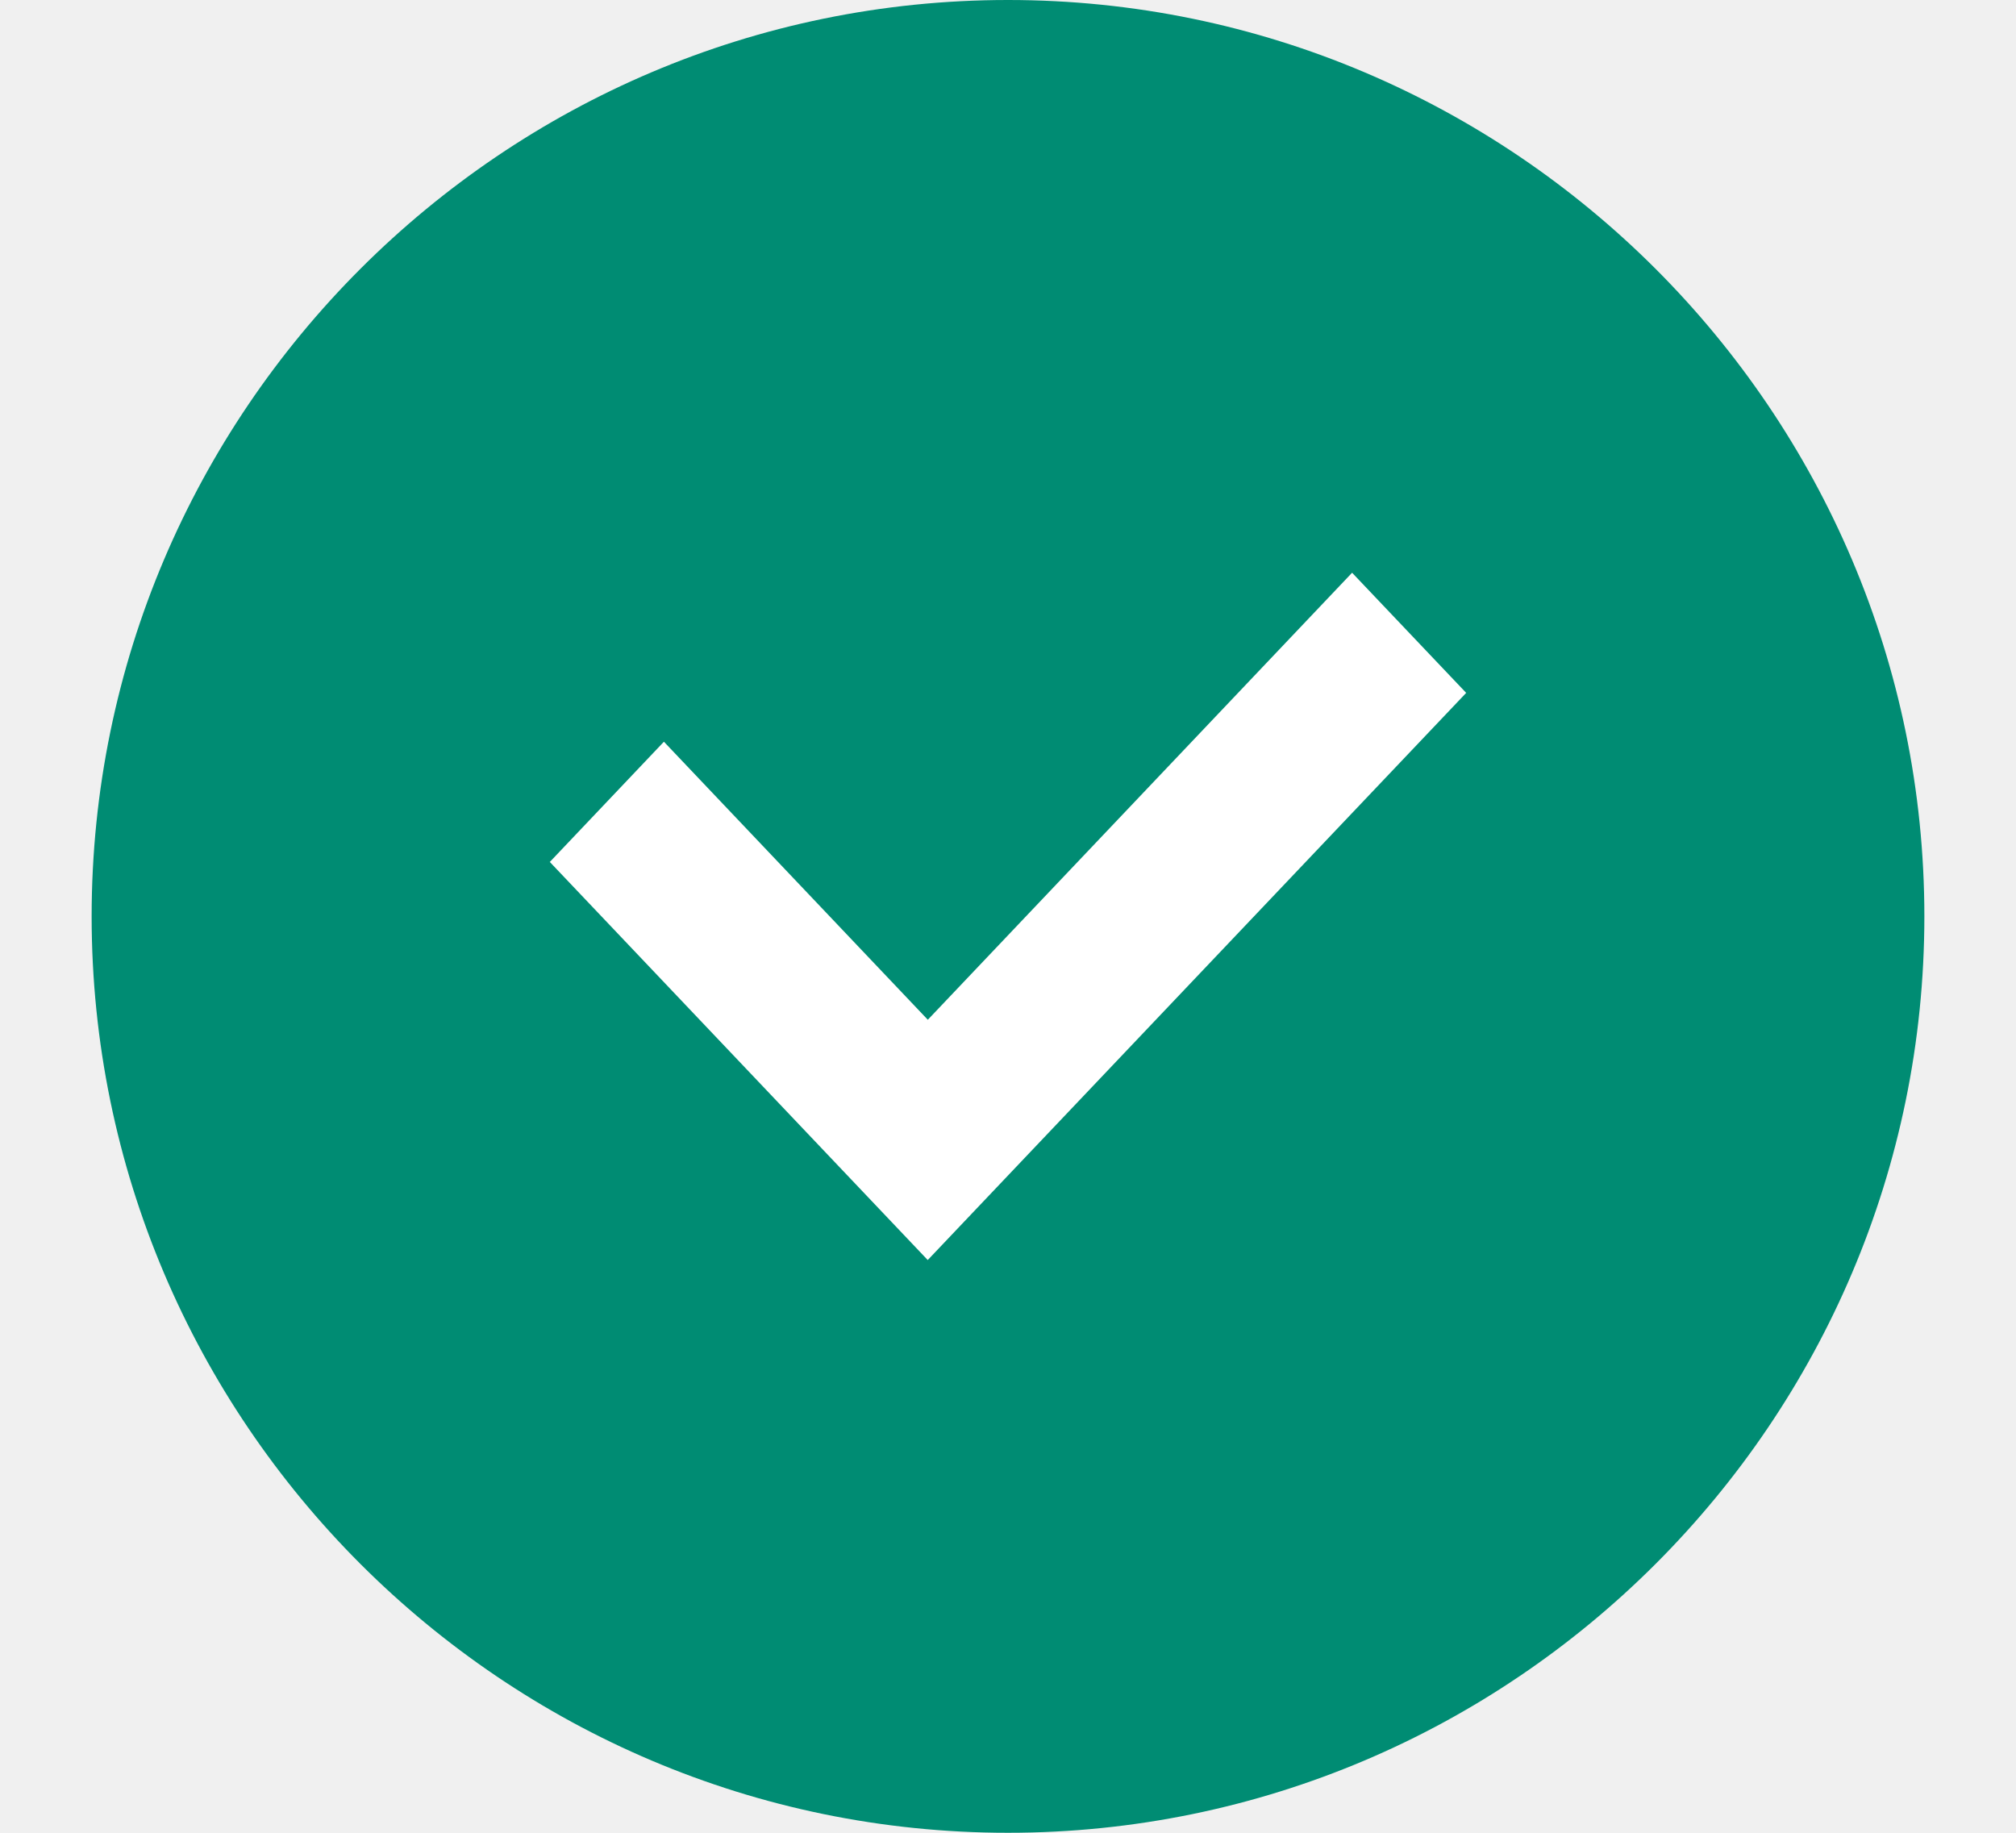
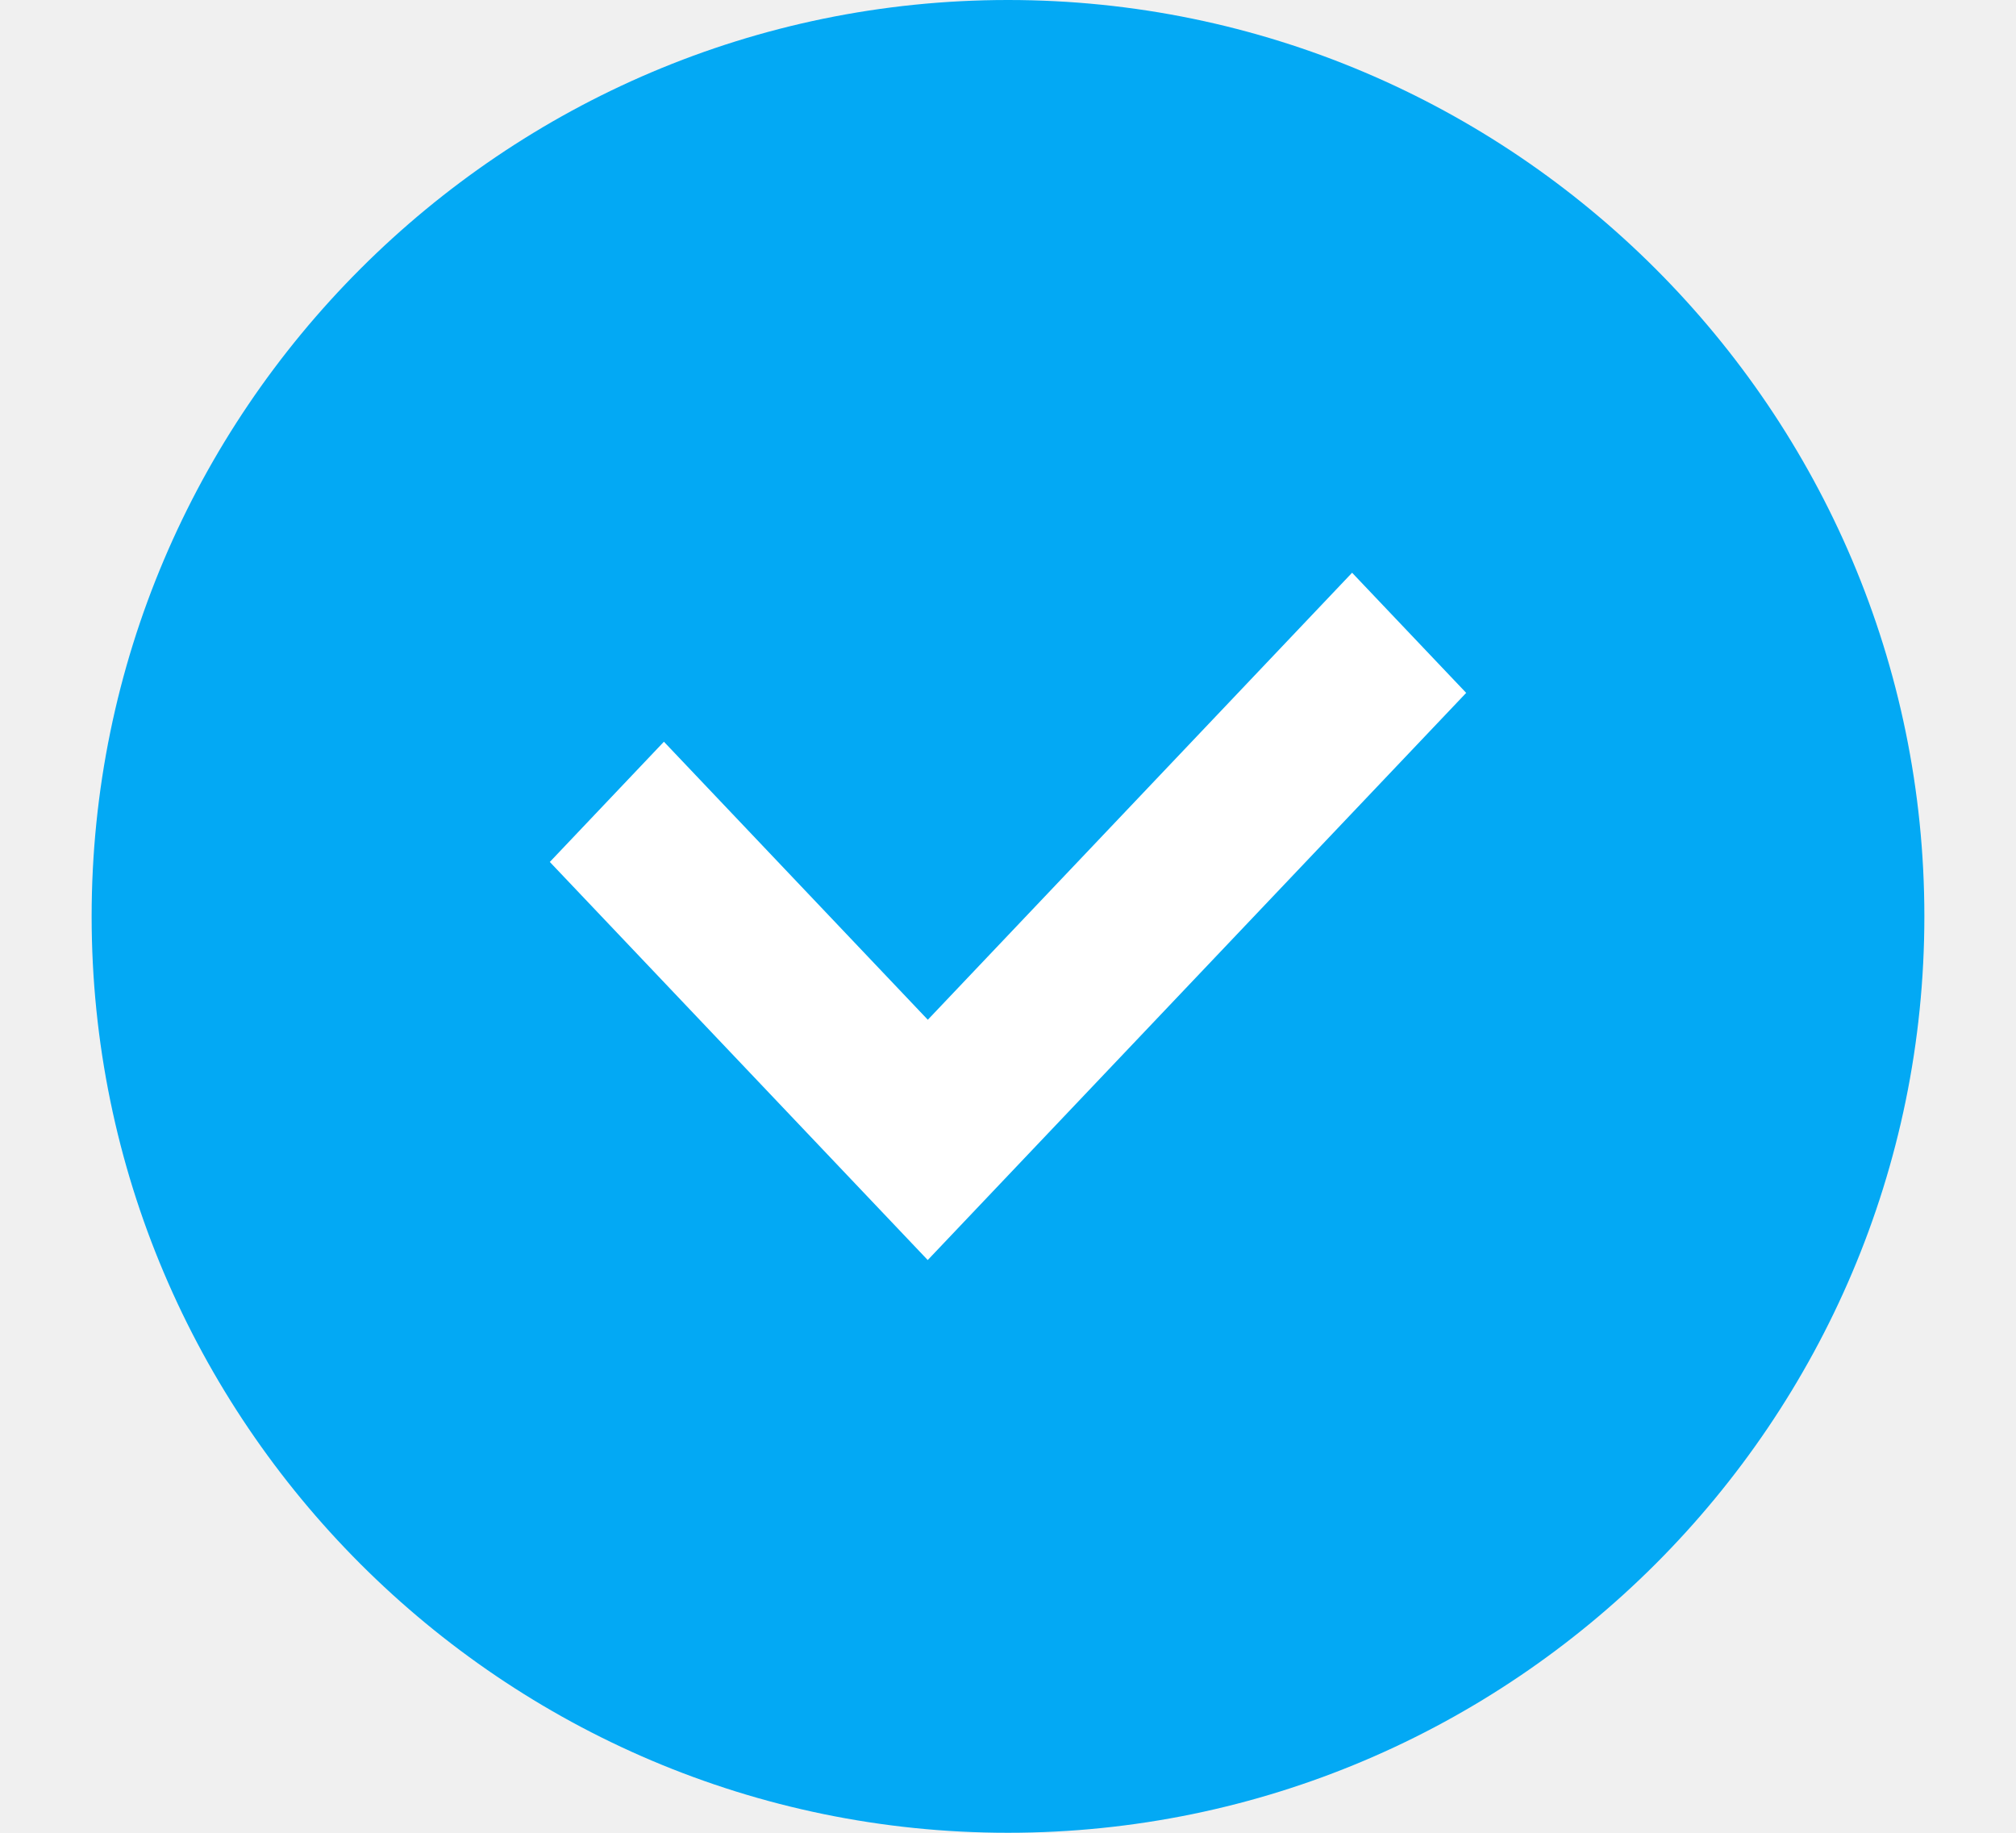
<svg xmlns="http://www.w3.org/2000/svg" width="22" height="20" viewBox="0 0 22 20">
  <g fill="none" fill-rule="evenodd">
-     <path fill="#008C73" d="M11 0C5.489 0 1 4.489 1 10s4.489 10 10 10 10-4.489 10-10S16.511 0 11 0z" />
+     <path fill="#03a9f4" d="M11 0C5.489 0 1 4.489 1 10s4.489 10 10 10 10-4.489 10-10S16.511 0 11 0z" />
    <path fill="#FFF" d="M10.124 13.75L6 9.406l1.245-1.312 2.88 3.034 4.63-4.878L16 7.561z" />
  </g>
</svg>
